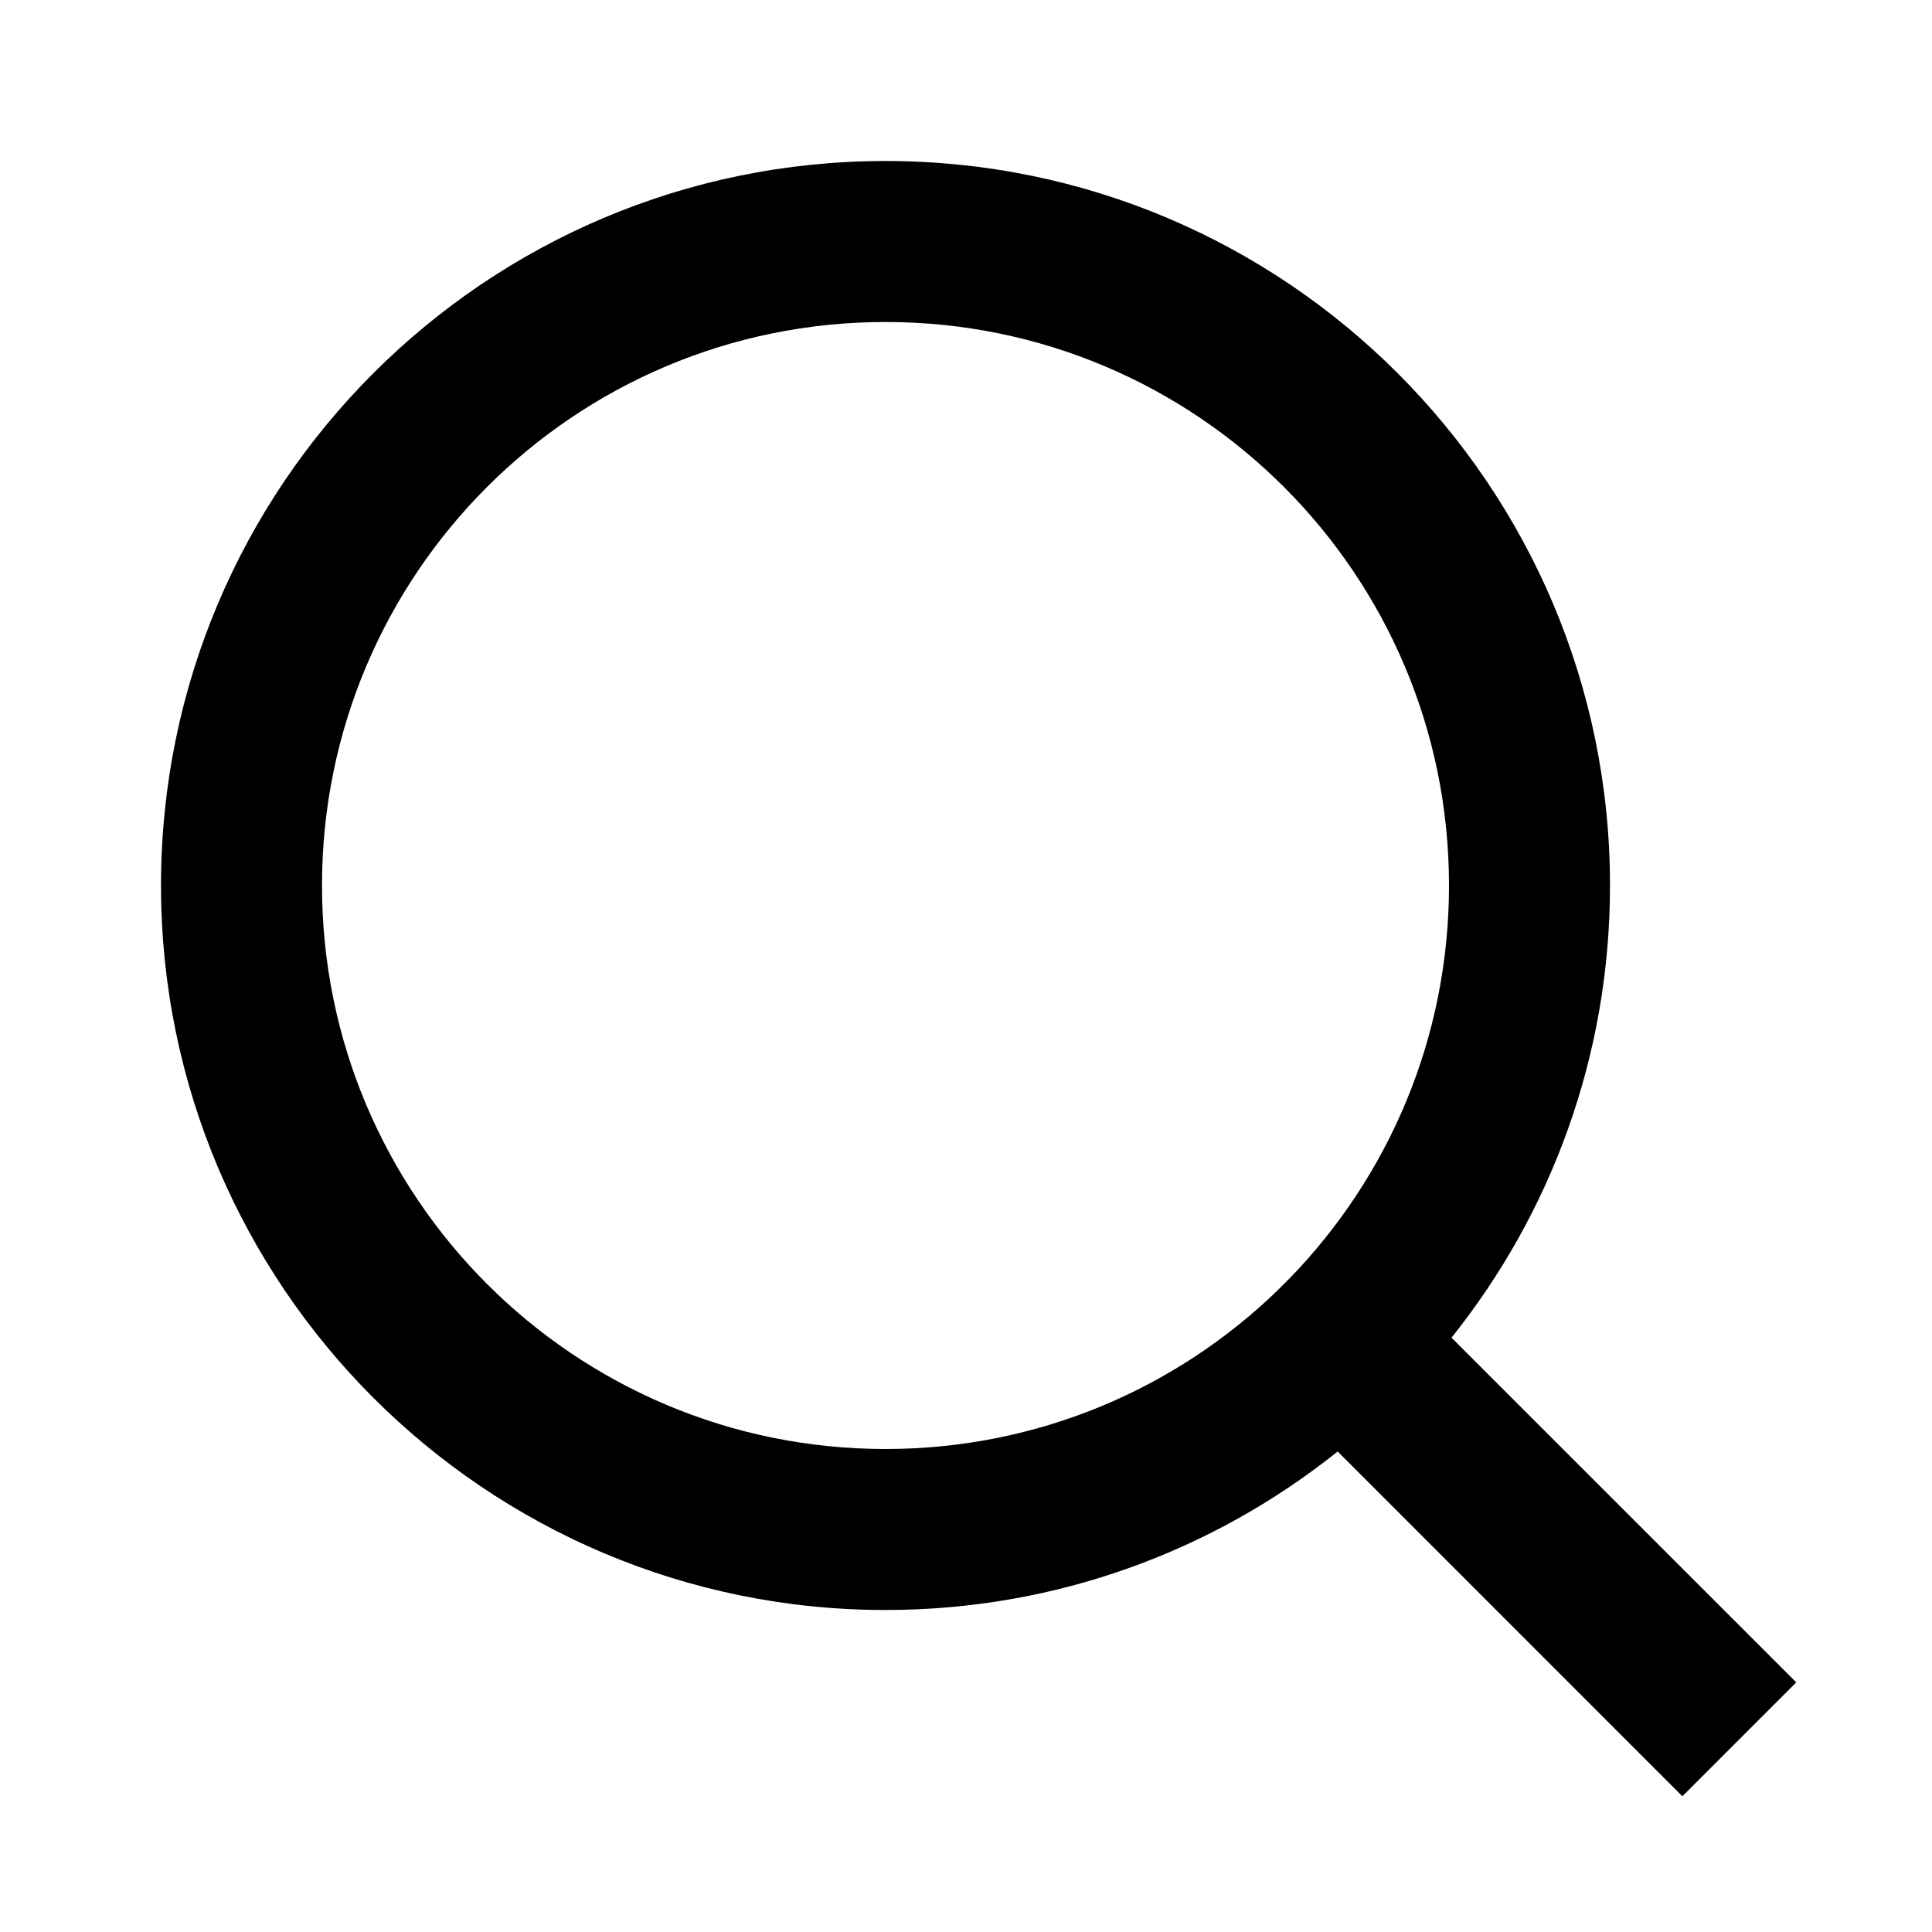
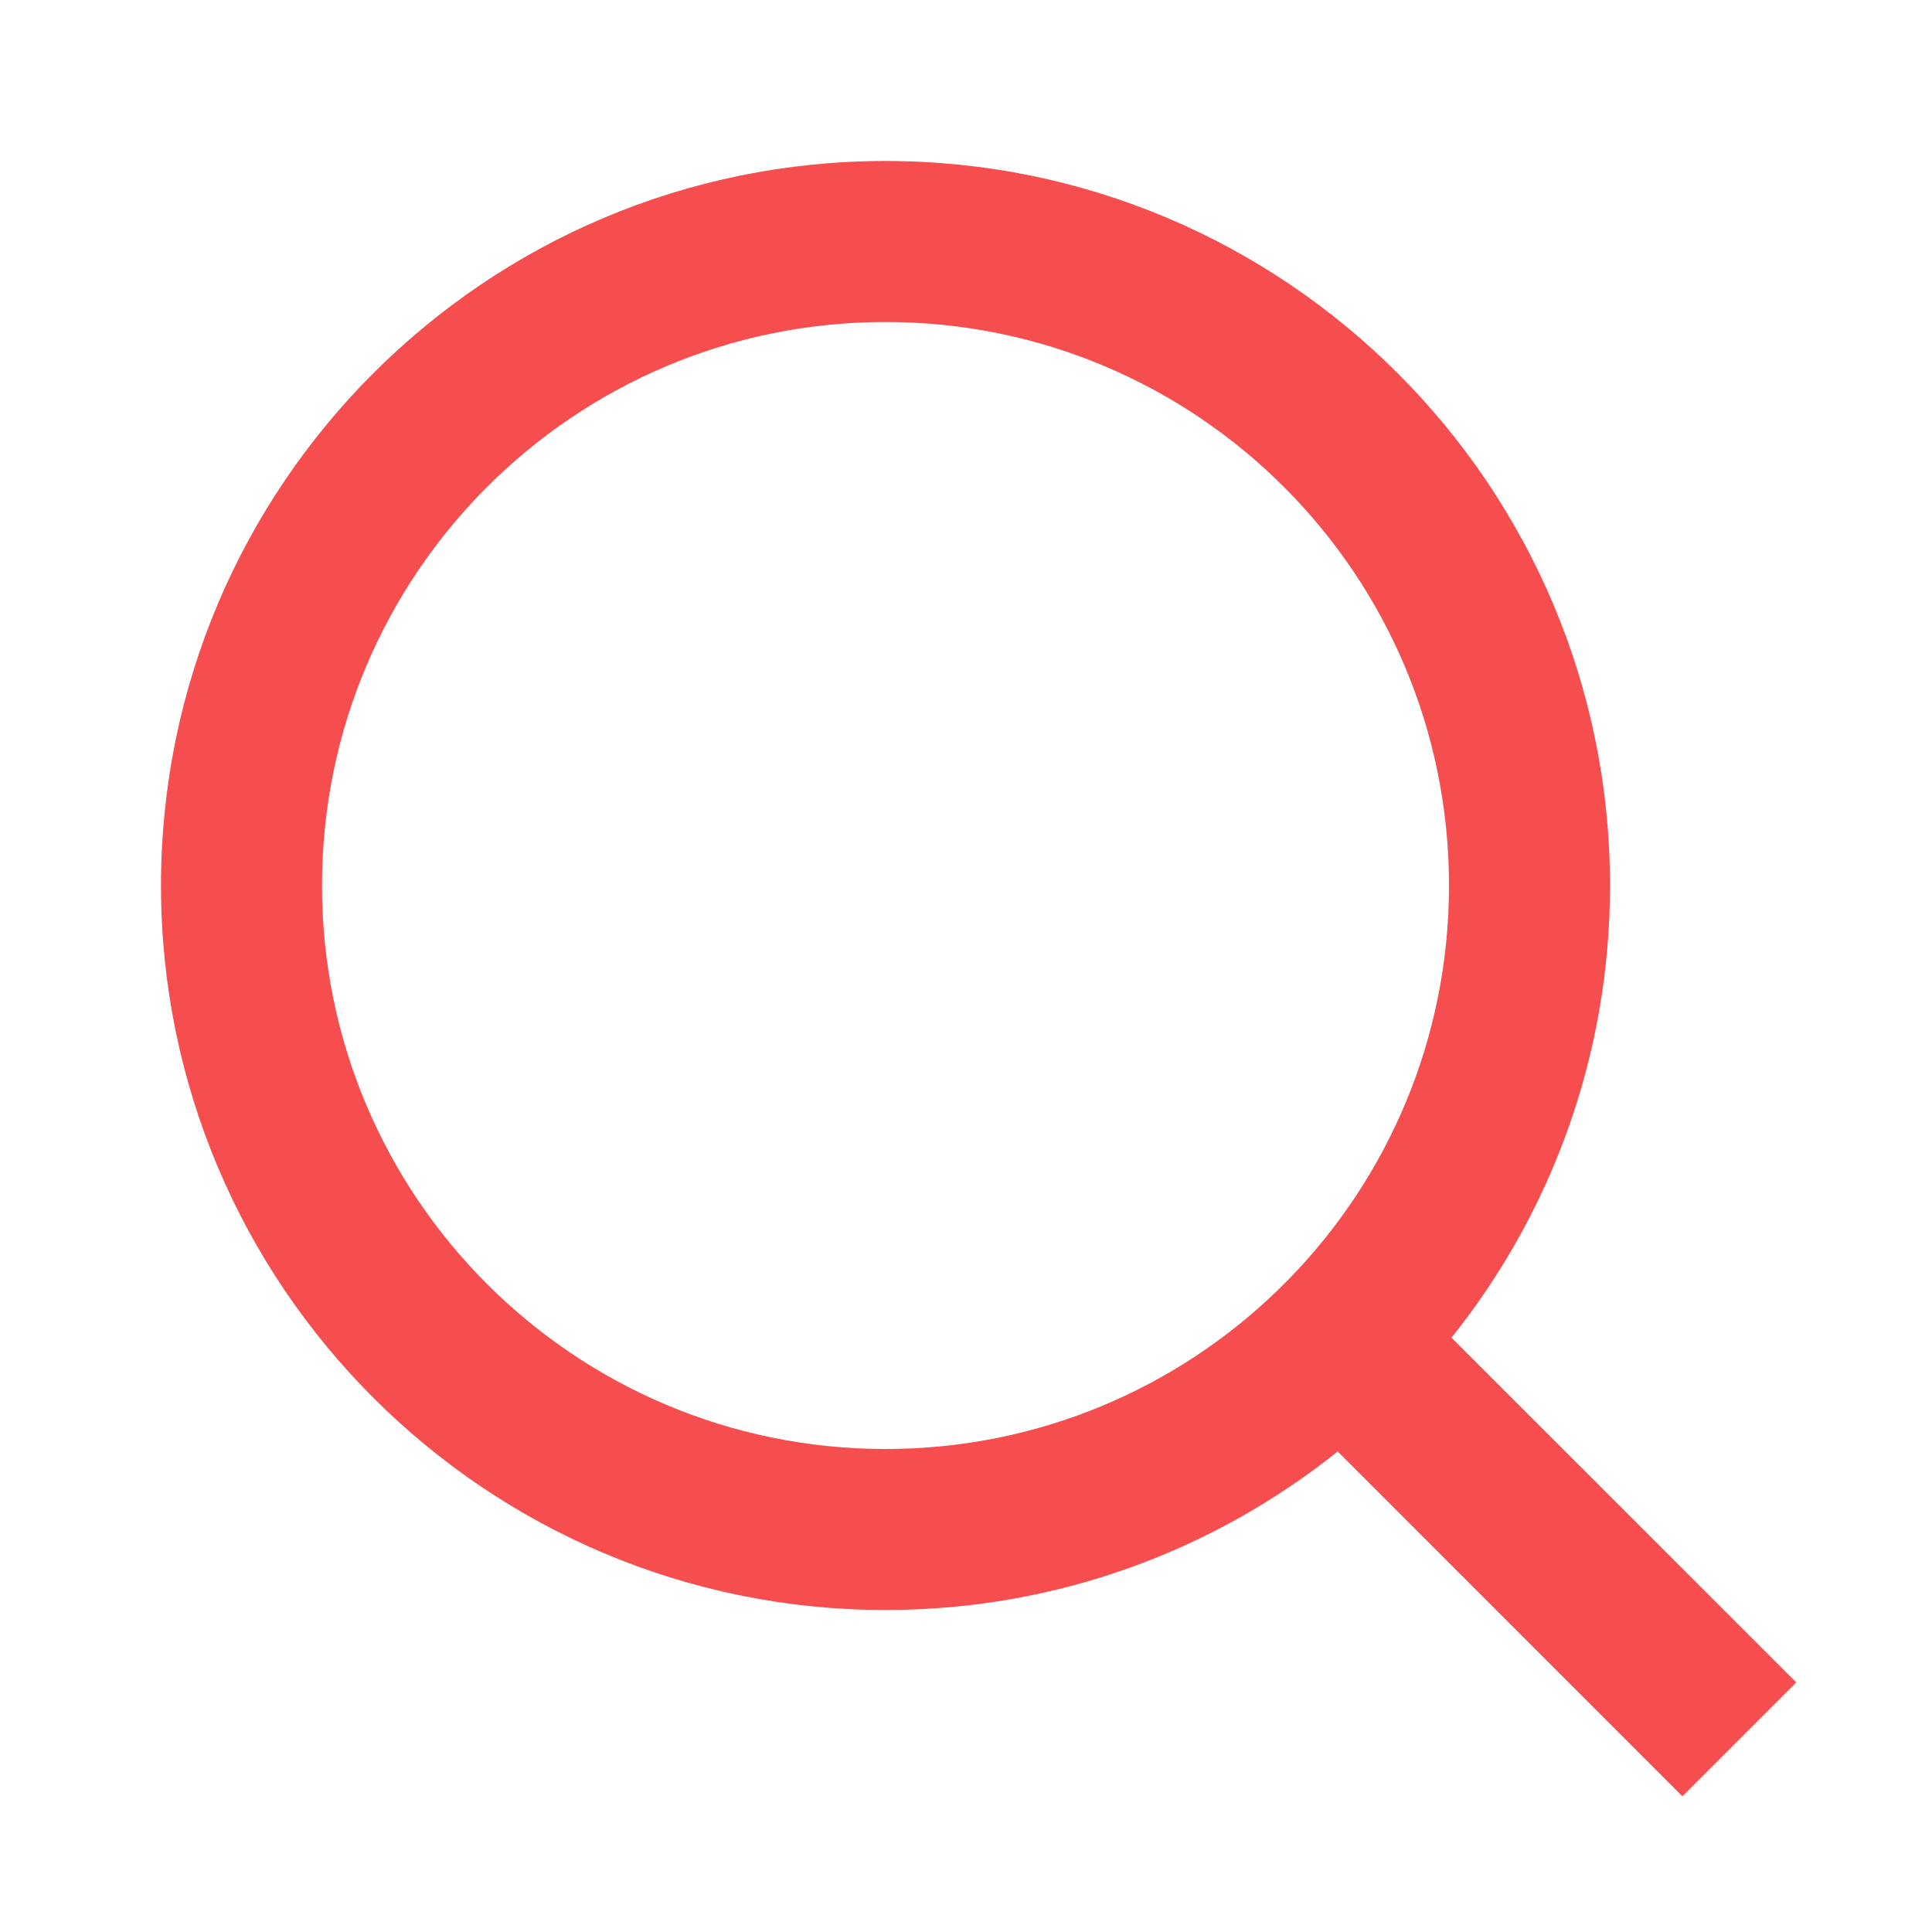
- <svg xmlns="http://www.w3.org/2000/svg" viewBox="0 0 24 24" fill="currentColor">
+ <svg xmlns="http://www.w3.org/2000/svg" viewBox="0 0 24 24" fill="#f64e4e">
  <path d="M18.031 16.617L22.314 20.899L20.899 22.314L16.617 18.031C15.077 19.263 13.124 20 11 20C6.032 20 2 15.968 2 11C2 6.032 6.032 2 11 2C15.968 2 20 6.032 20 11C20 13.124 19.263 15.077 18.031 16.617ZM16.025 15.875C17.247 14.615 18 12.896 18 11C18 7.133 14.867 4 11 4C7.133 4 4 7.133 4 11C4 14.867 7.133 18 11 18C12.896 18 14.615 17.247 15.875 16.025L16.025 15.875Z" />
</svg>
